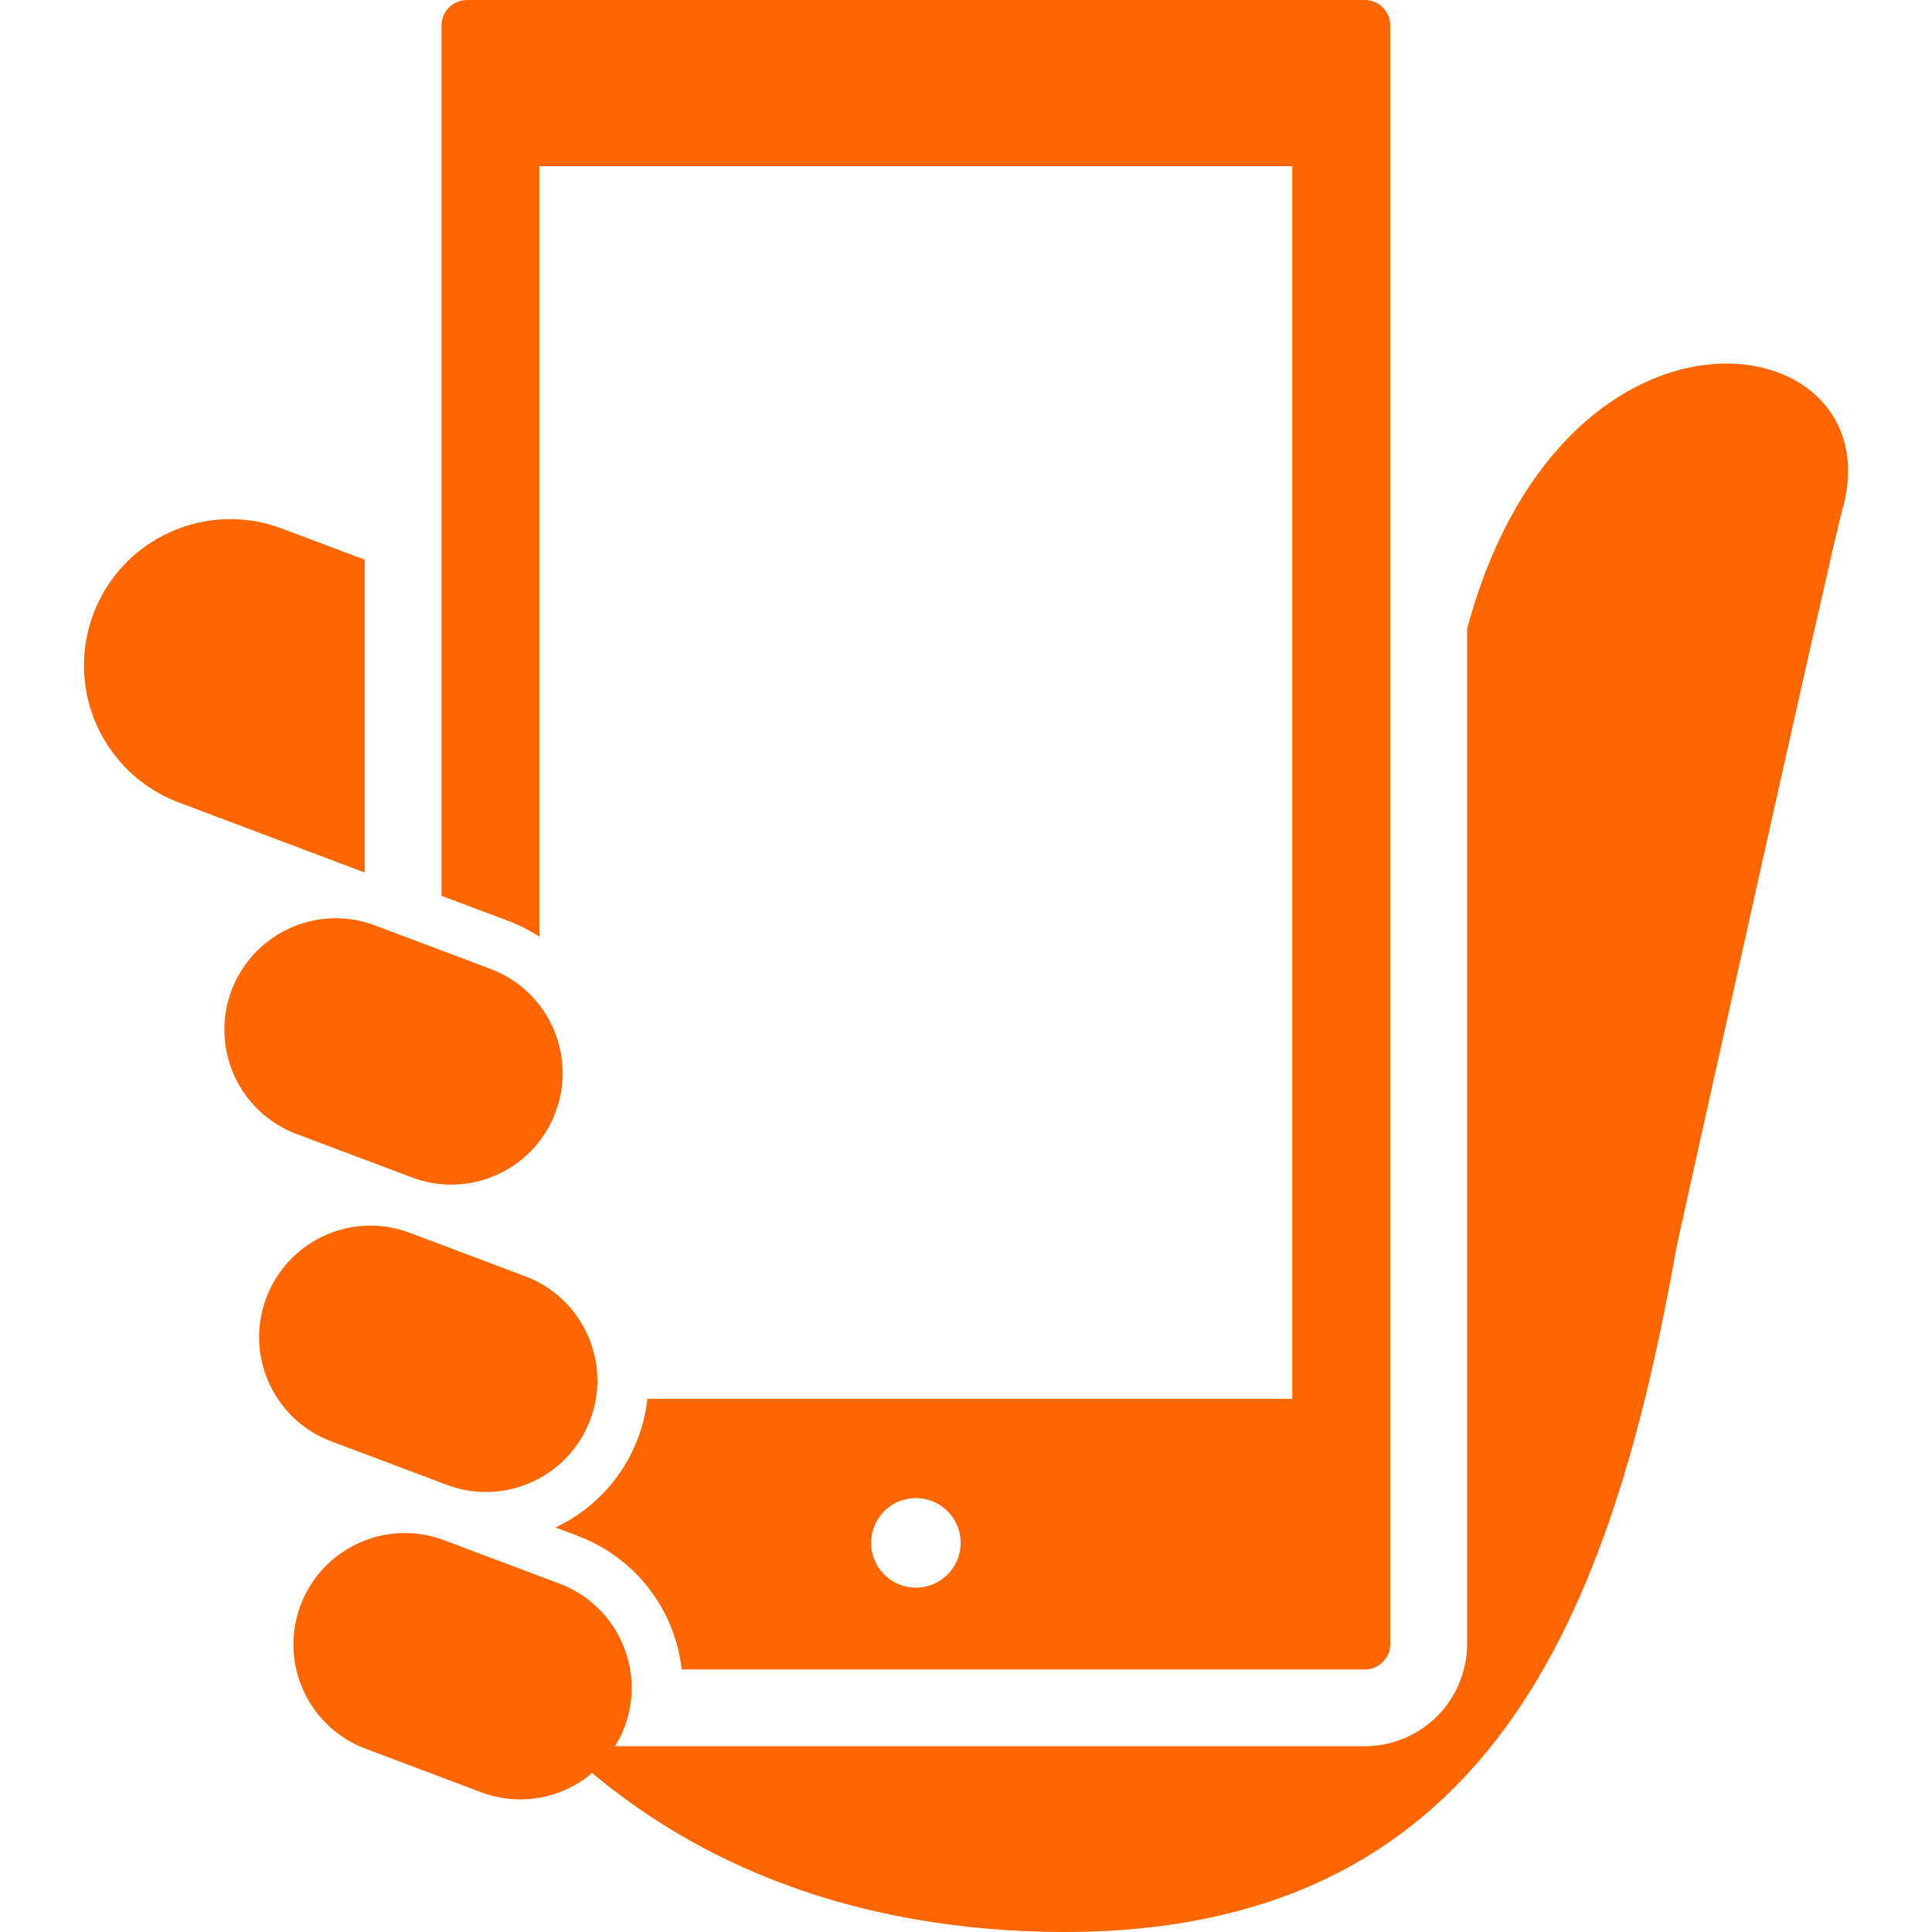
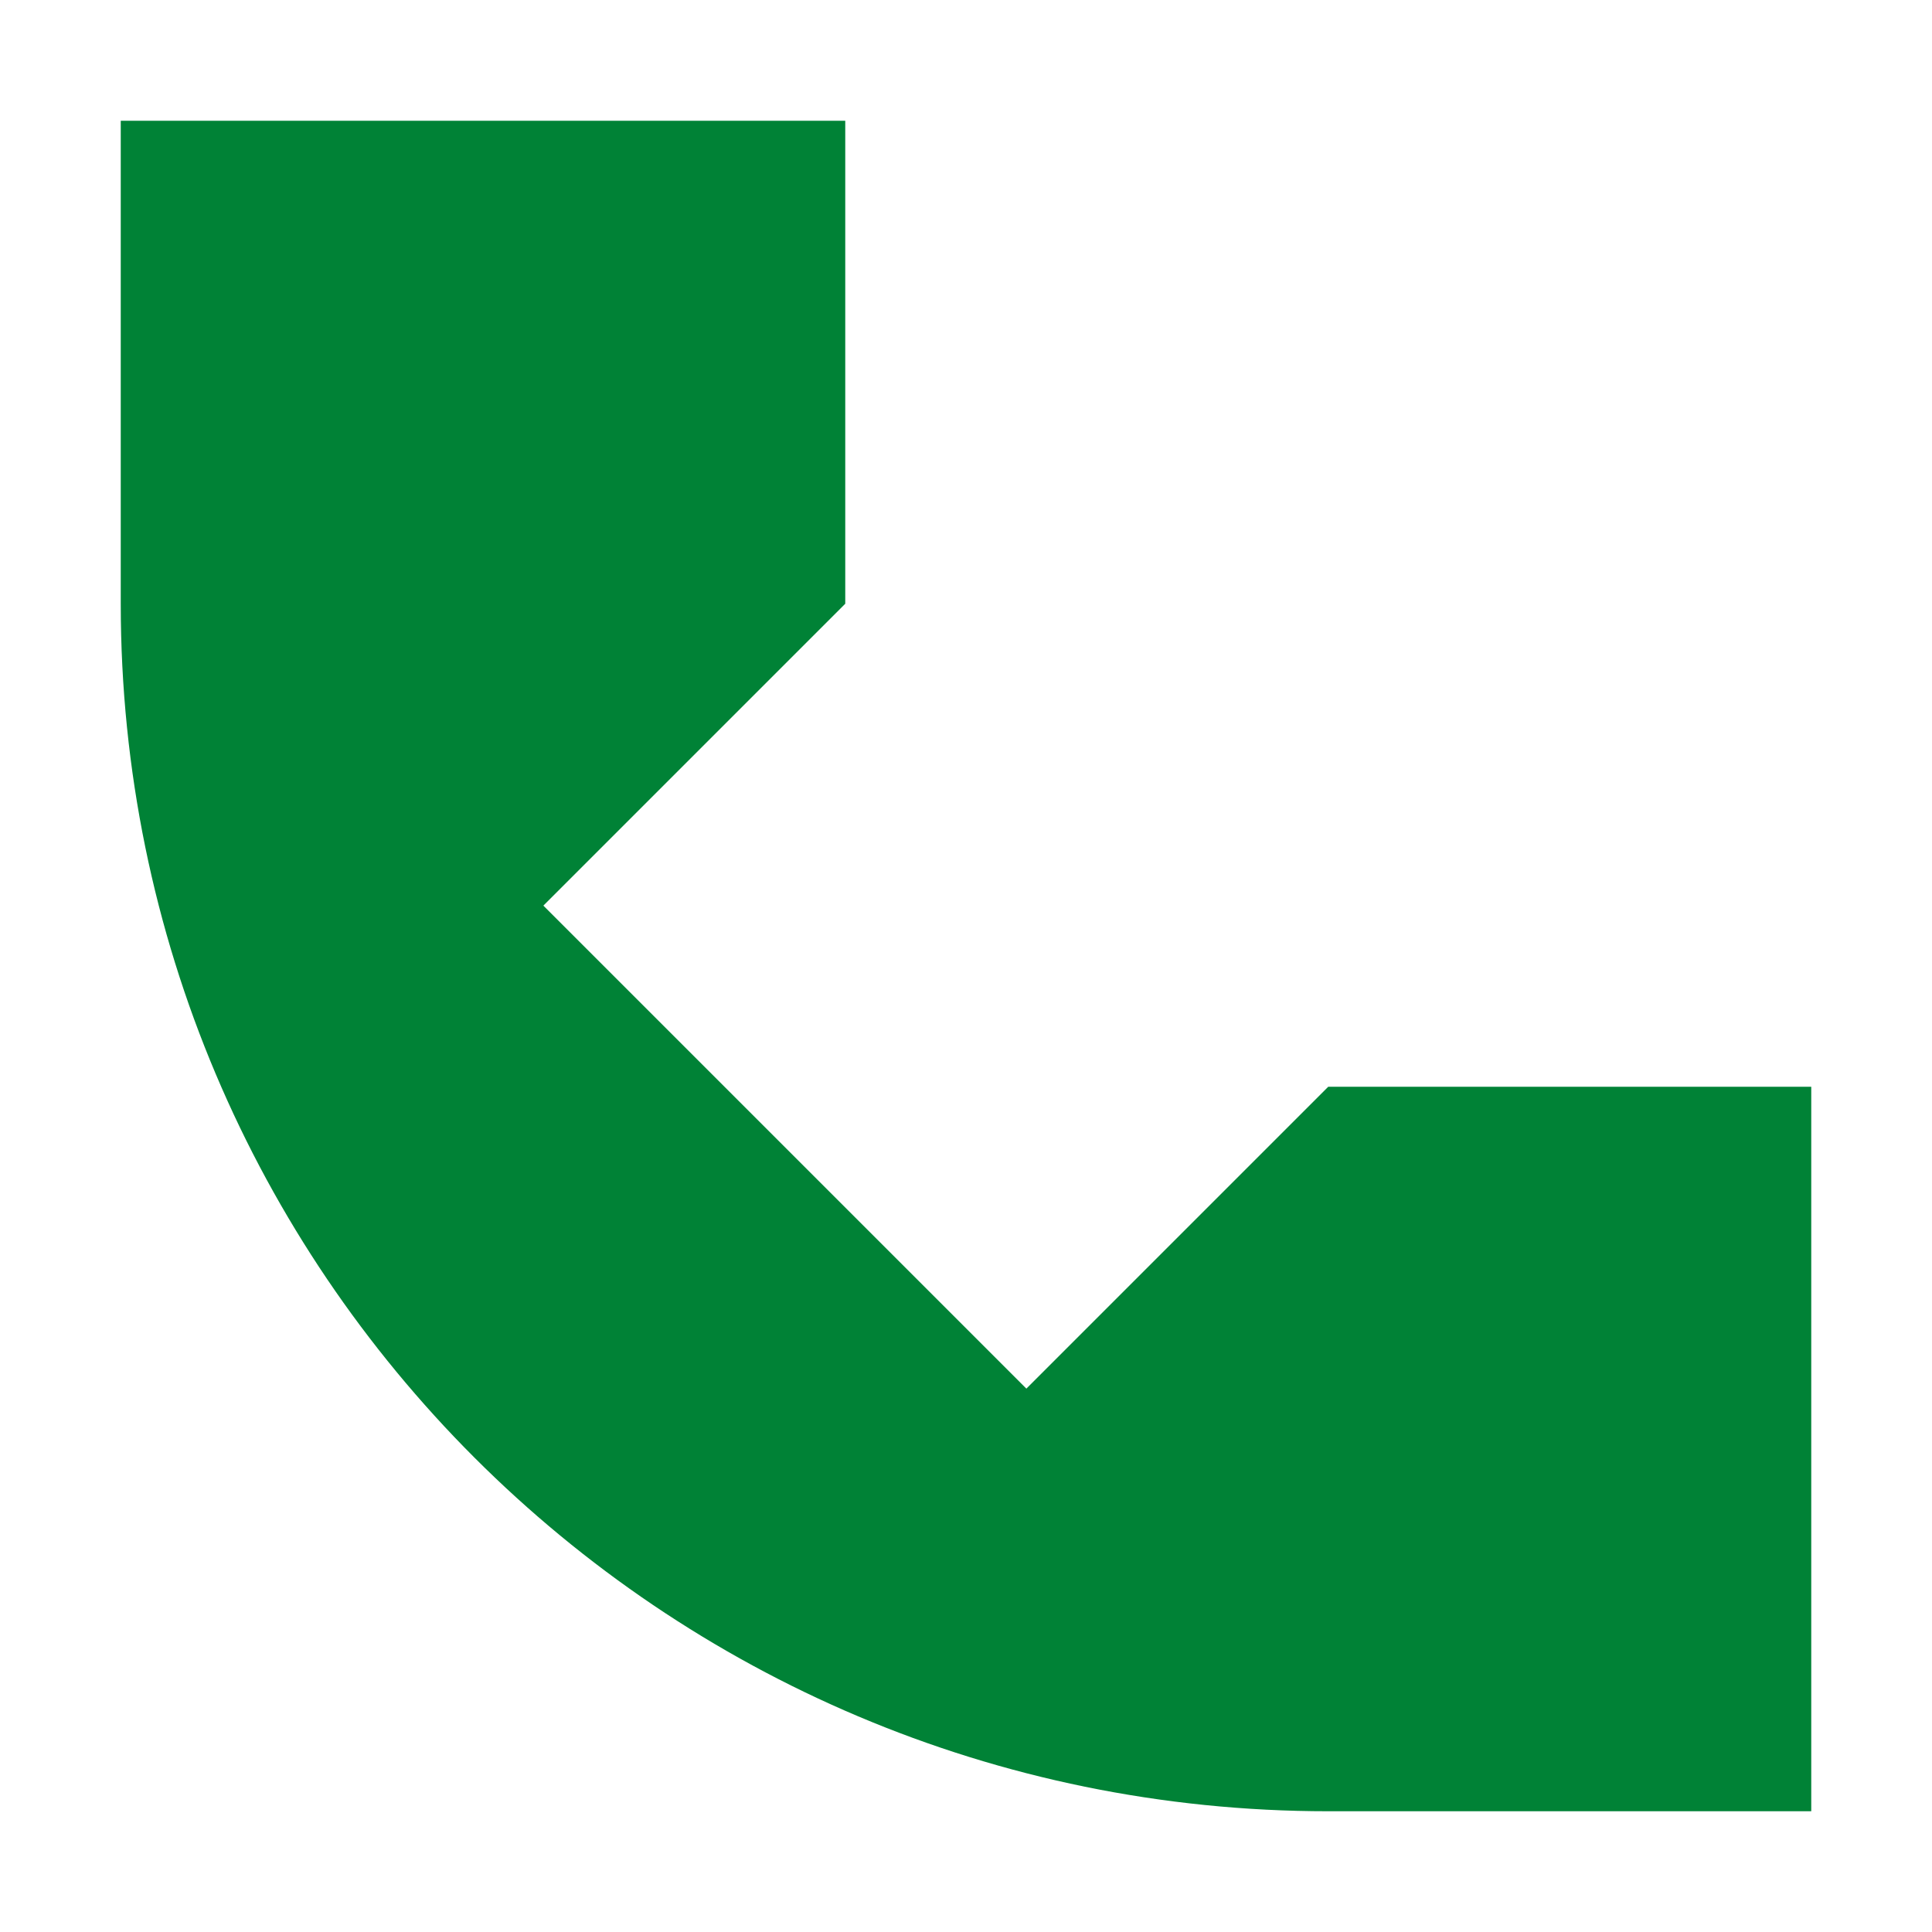
- <svg xmlns="http://www.w3.org/2000/svg" height="800px" width="800px" version="1.1" id="_x32_" viewBox="0 0 512 512" xml:space="preserve" fill="#000000">
+ <svg xmlns="http://www.w3.org/2000/svg" width="800px" height="800px" viewBox="0 0 16 16" fill="none">
  <g id="SVGRepo_bgCarrier" stroke-width="0" />
  <g id="SVGRepo_tracerCarrier" stroke-linecap="round" stroke-linejoin="round" />
  <g id="SVGRepo_iconCarrier">
-     <style type="text/css"> .st0{fill:#FF6600;} </style>
-     <g>
-       <path class="st0" d="M96.656,148.336L74.72,140.07c-20.047-7.55-42.423,2.586-49.974,22.626 c-7.55,20.048,2.586,42.415,22.634,49.965l49.276,18.566V148.336z" />
-       <path class="st0" d="M389.449,164.307c-0.224,0.794-0.44,1.535-0.655,2.31v269.039c0,7.447-3.06,14.299-7.947,19.168 c-4.878,4.896-11.722,7.947-19.177,7.947H162.98c0.966-1.577,1.844-3.232,2.526-5.034c1.293-3.456,1.904-6.964,1.904-10.412 c0-5.947-1.827-11.756-5.129-16.626c-3.31-4.87-8.059-8.765-13.997-11.006l-30.58-11.516h-0.009 c-3.439-1.293-6.939-1.913-10.395-1.913c-5.956,0-11.765,1.827-16.626,5.137c-4.87,3.31-8.775,8.059-11.016,13.998 c-1.284,3.43-1.905,6.938-1.905,10.394c0,5.964,1.836,11.774,5.137,16.635c3.31,4.86,8.059,8.774,13.998,11.006l30.58,11.515 c3.448,1.302,6.956,1.914,10.404,1.914c5.956,0,11.765-1.836,16.626-5.128c0.845-0.569,1.612-1.242,2.396-1.906 c24.452,20.54,62.748,40.743,119.694,42.104c118.979,2.819,150.619-85.329,167.815-181.975c0,0,41.052-185.131,43.837-194.905 C502.17,86.131,415.91,71.375,389.449,164.307z" />
-       <path class="st0" d="M142.984,248.257V44.036h199.482v326.682H171.565c-0.388,3.465-1.181,6.93-2.465,10.334 c-3.232,8.611-8.982,15.618-16.066,20.428c-1.862,1.259-3.81,2.37-5.827,3.319l5.853,2.206c8.61,3.232,15.626,8.98,20.436,16.066 c3.914,5.748,6.37,12.394,7.163,19.358h181.011c1.905,0,3.533-0.74,4.792-1.982c1.241-1.258,1.982-2.896,1.982-4.792V6.784 c0-1.914-0.741-3.534-1.982-4.792c-1.258-1.25-2.887-1.982-4.792-1.991H123.78c-1.905,0.009-3.534,0.741-4.792,1.991 c-1.242,1.258-1.974,2.879-1.982,4.792v230.614l17.755,6.671C137.701,245.189,140.441,246.602,142.984,248.257z M242.725,420.744 c-6.56,0-11.868-5.327-11.868-11.877c0-6.551,5.309-11.86,11.868-11.86c6.55,0,11.868,5.309,11.868,11.86 C254.593,415.417,249.275,420.744,242.725,420.744z" />
-       <path class="st0" d="M118.376,393.49c3.447,1.293,6.956,1.905,10.403,1.905c5.956,0,11.765-1.818,16.626-5.128 c4.87-3.31,8.766-8.068,11.007-13.998c1.293-3.448,1.905-6.955,1.905-10.403c0-5.956-1.827-11.765-5.128-16.626 c-3.31-4.861-8.059-8.774-13.989-11.006l-30.589-11.524c-3.44-1.293-6.947-1.904-10.403-1.904c-5.956,0-11.765,1.827-16.626,5.128 c-4.862,3.31-8.766,8.068-11.007,14.015c-1.302,3.431-1.905,6.93-1.914,10.396c0,5.956,1.836,11.765,5.137,16.626 c3.31,4.869,8.059,8.765,14.007,11.006L118.376,393.49z" />
-       <path class="st0" d="M109.163,312.022c3.448,1.31,6.956,1.912,10.403,1.912c5.956,0,11.774-1.818,16.635-5.128 c4.86-3.31,8.765-8.059,10.997-13.989c1.302-3.464,1.906-6.964,1.906-10.42c0.008-5.948-1.819-11.757-5.12-16.626 c-3.31-4.862-8.068-8.757-14.006-10.998l-30.581-11.515c-3.447-1.31-6.947-1.914-10.403-1.914c-5.956,0-11.765,1.819-16.626,5.137 c-4.86,3.302-8.765,8.059-11.015,13.998c-1.284,3.439-1.897,6.947-1.897,10.403c0,5.956,1.828,11.756,5.129,16.627 c3.31,4.861,8.068,8.765,14.006,11.015L109.163,312.022z" />
-     </g>
+     <path d="M1 5V1H7V5L4.5 7.5L8.5 11.5L11 9H15V15H11C5.477 15 1 10.523 1 5Z" fill="#008236" />
  </g>
</svg>
